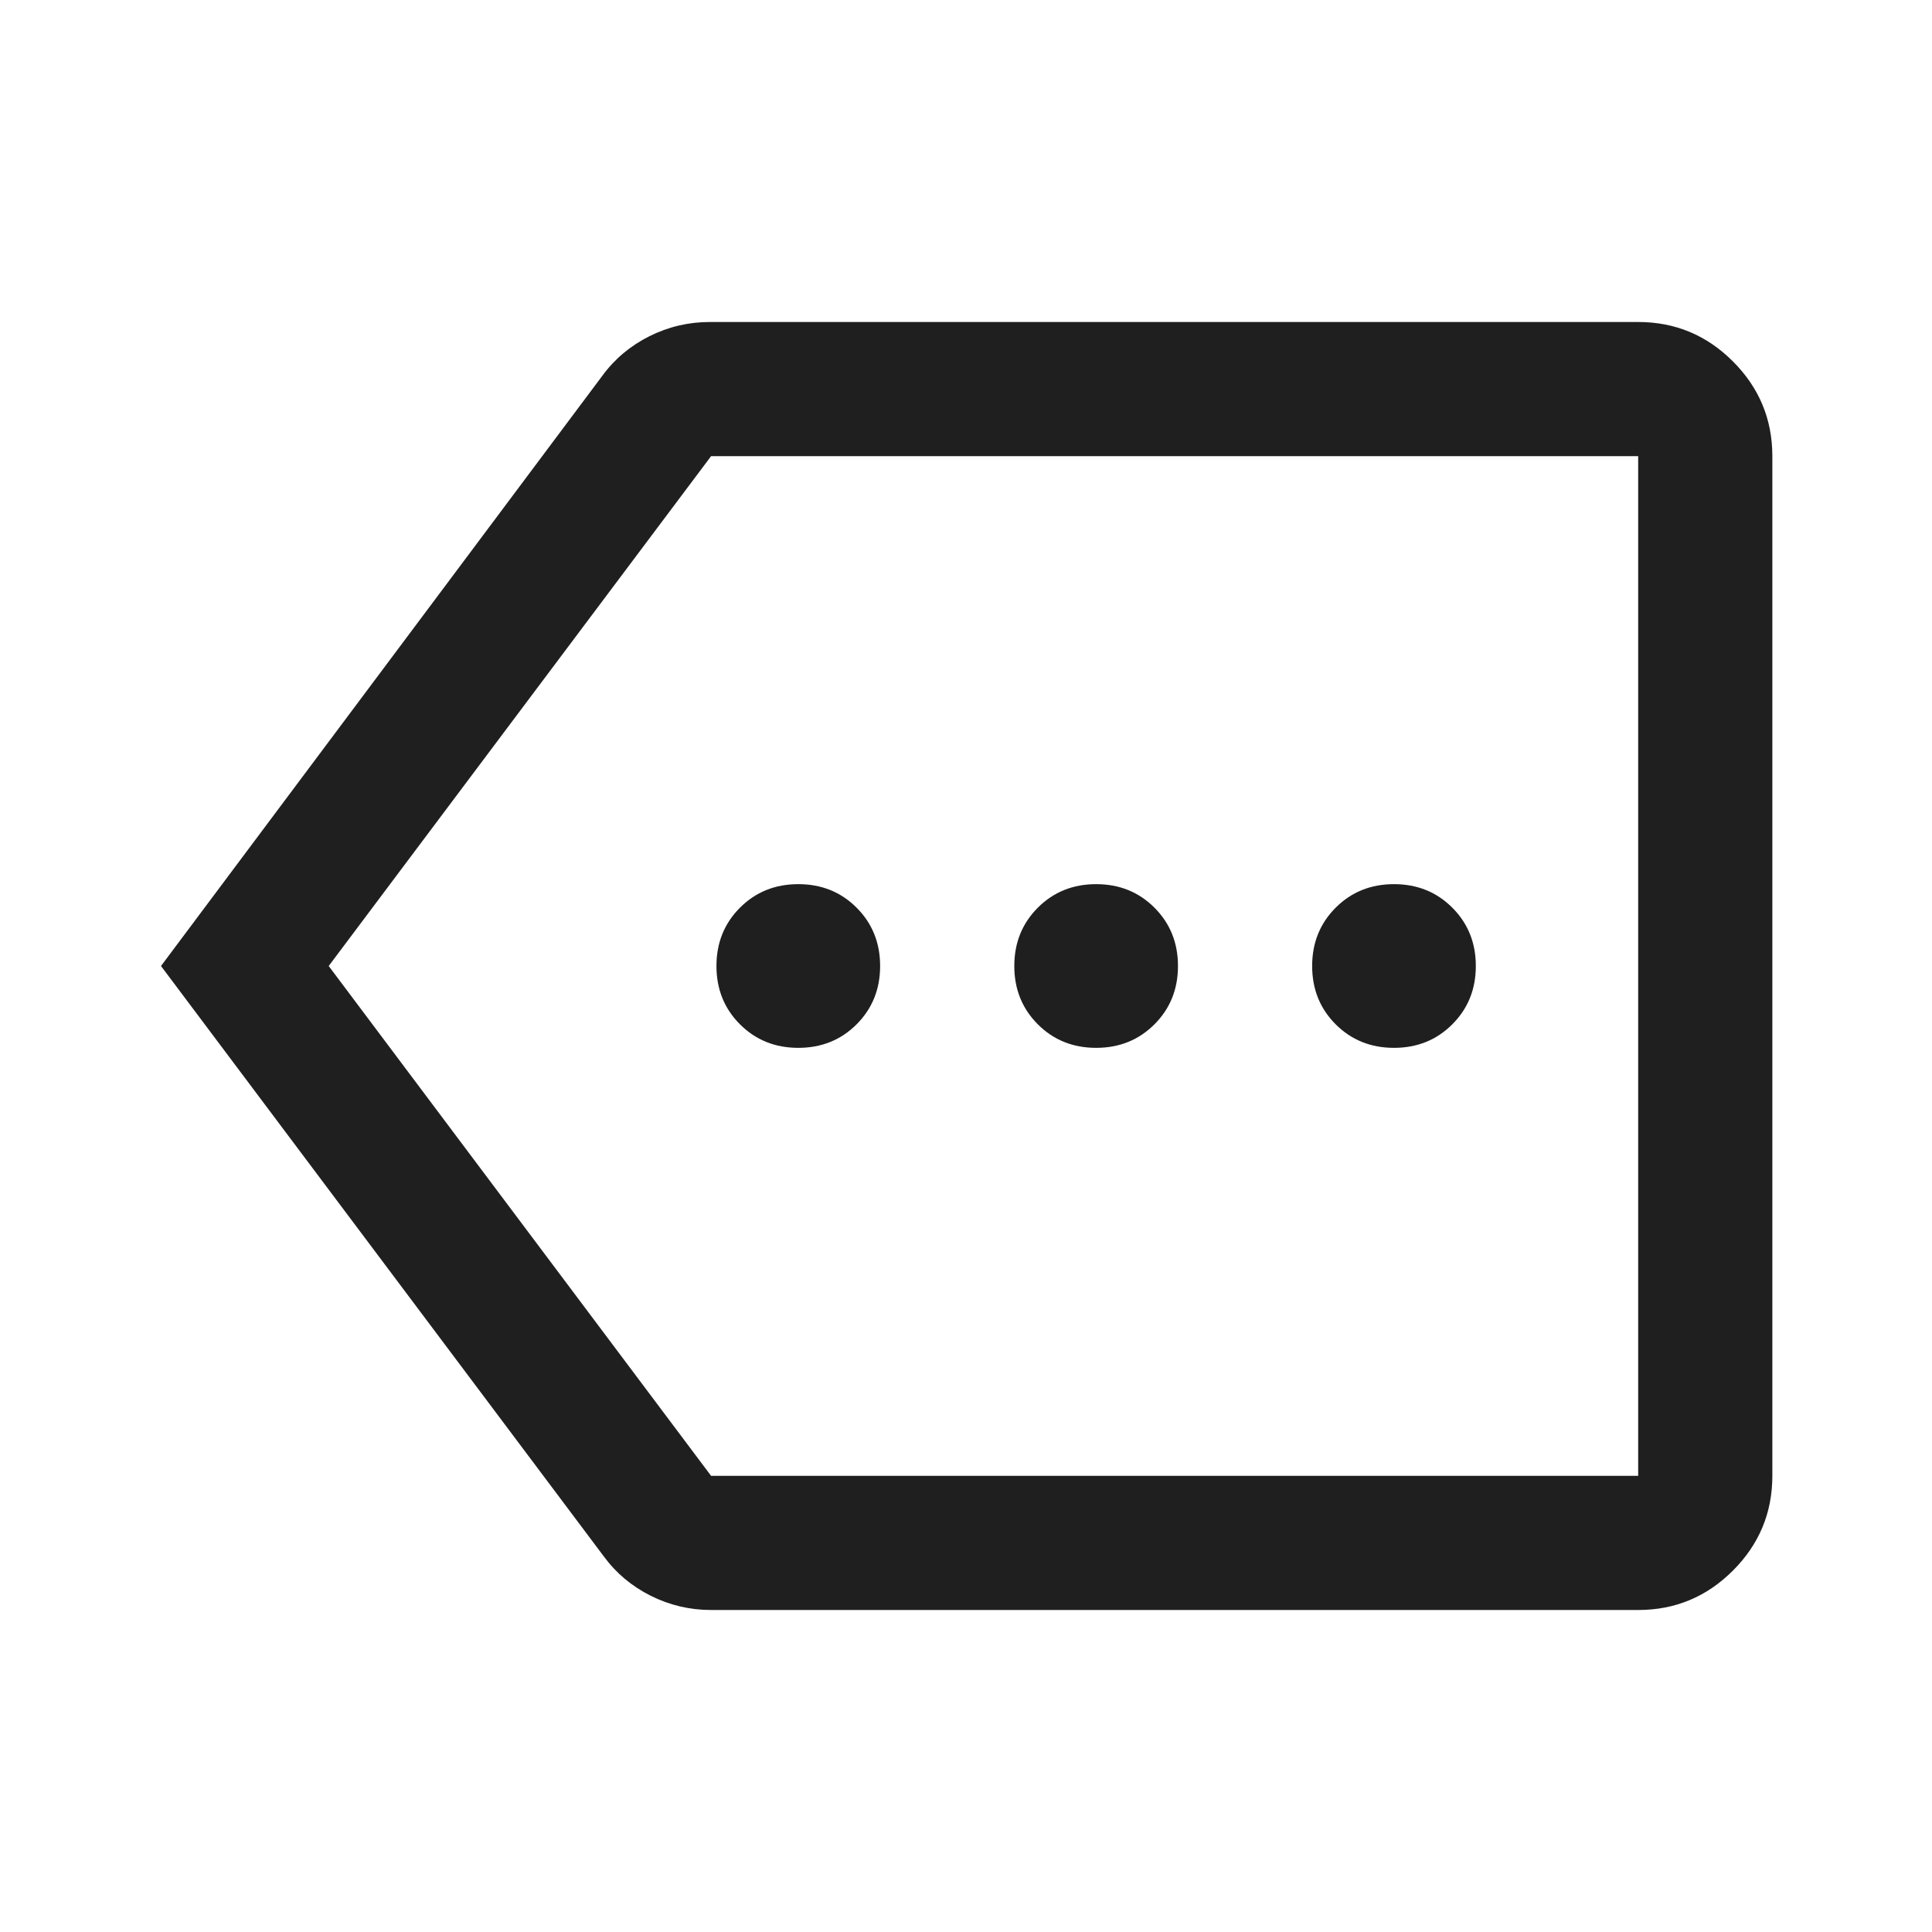
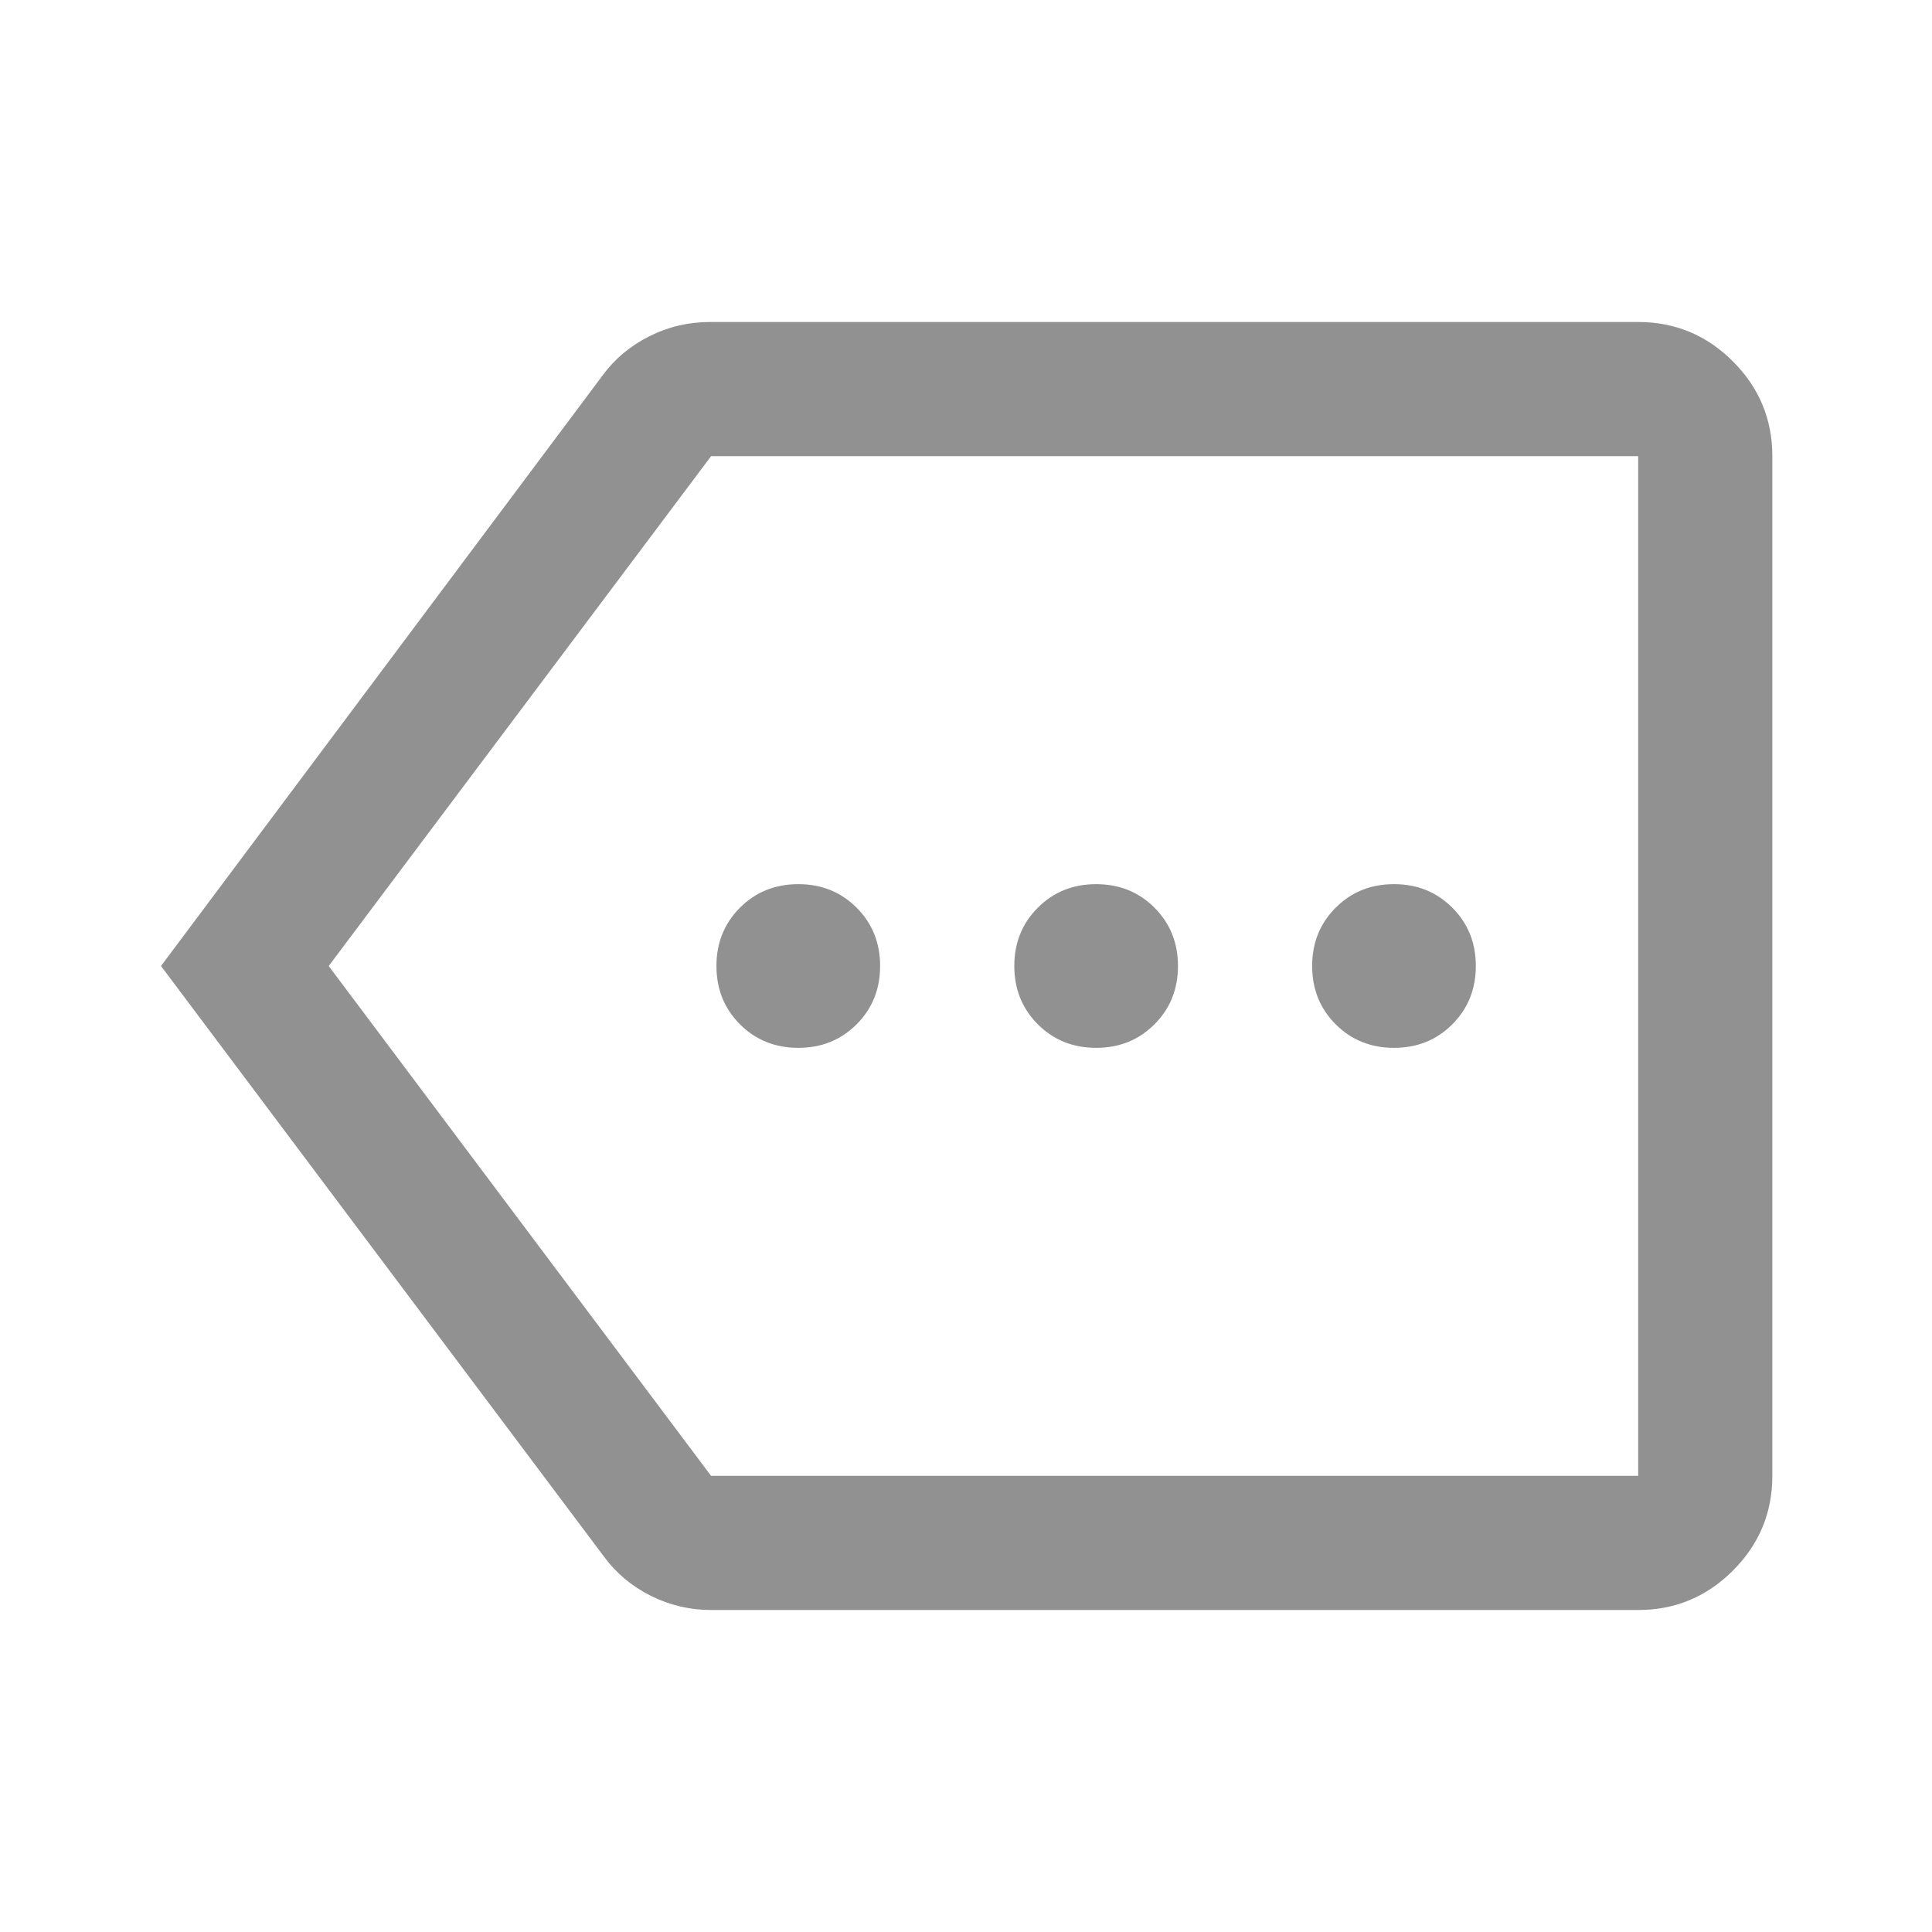
- <svg xmlns="http://www.w3.org/2000/svg" height="40px" viewBox="0 -960 960 960" width="40px" fill="#1f1f1f">
+ <svg xmlns="http://www.w3.org/2000/svg" height="40px" viewBox="0 -960 960 960" width="40px" fill="#919191ff">
  <path d="M353.33-160q-15.83 0-30-7.08-14.16-7.09-23.33-19.59L80-480l219.33-293.33q9.17-12.5 23.34-19.59 14.16-7.08 30-7.08H814q27.5 0 47.08 19.58 19.59 19.59 19.59 47.09v506.66q0 27.5-19.59 47.09Q841.5-160 814-160H353.33Zm-190-320 190 253.33H814v-506.66H353.33L163.33-480Zm233.34 40.67q17.28 0 28.97-11.69 11.69-11.7 11.69-28.98t-11.69-28.98q-11.69-11.69-28.97-11.69-17.29 0-28.98 11.69Q356-497.28 356-480t11.69 28.98q11.69 11.69 28.98 11.69Zm148 0q17.28 0 28.97-11.69 11.69-11.7 11.69-28.98t-11.69-28.98q-11.69-11.69-28.97-11.69-17.29 0-28.98 11.69Q504-497.28 504-480t11.69 28.98q11.69 11.69 28.98 11.69Zm148 0q17.28 0 28.97-11.69 11.69-11.7 11.69-28.98t-11.69-28.98q-11.69-11.69-28.97-11.69-17.29 0-28.98 11.69Q652-497.28 652-480t11.69 28.98q11.69 11.69 28.98 11.69ZM584-480Z" />
</svg>
